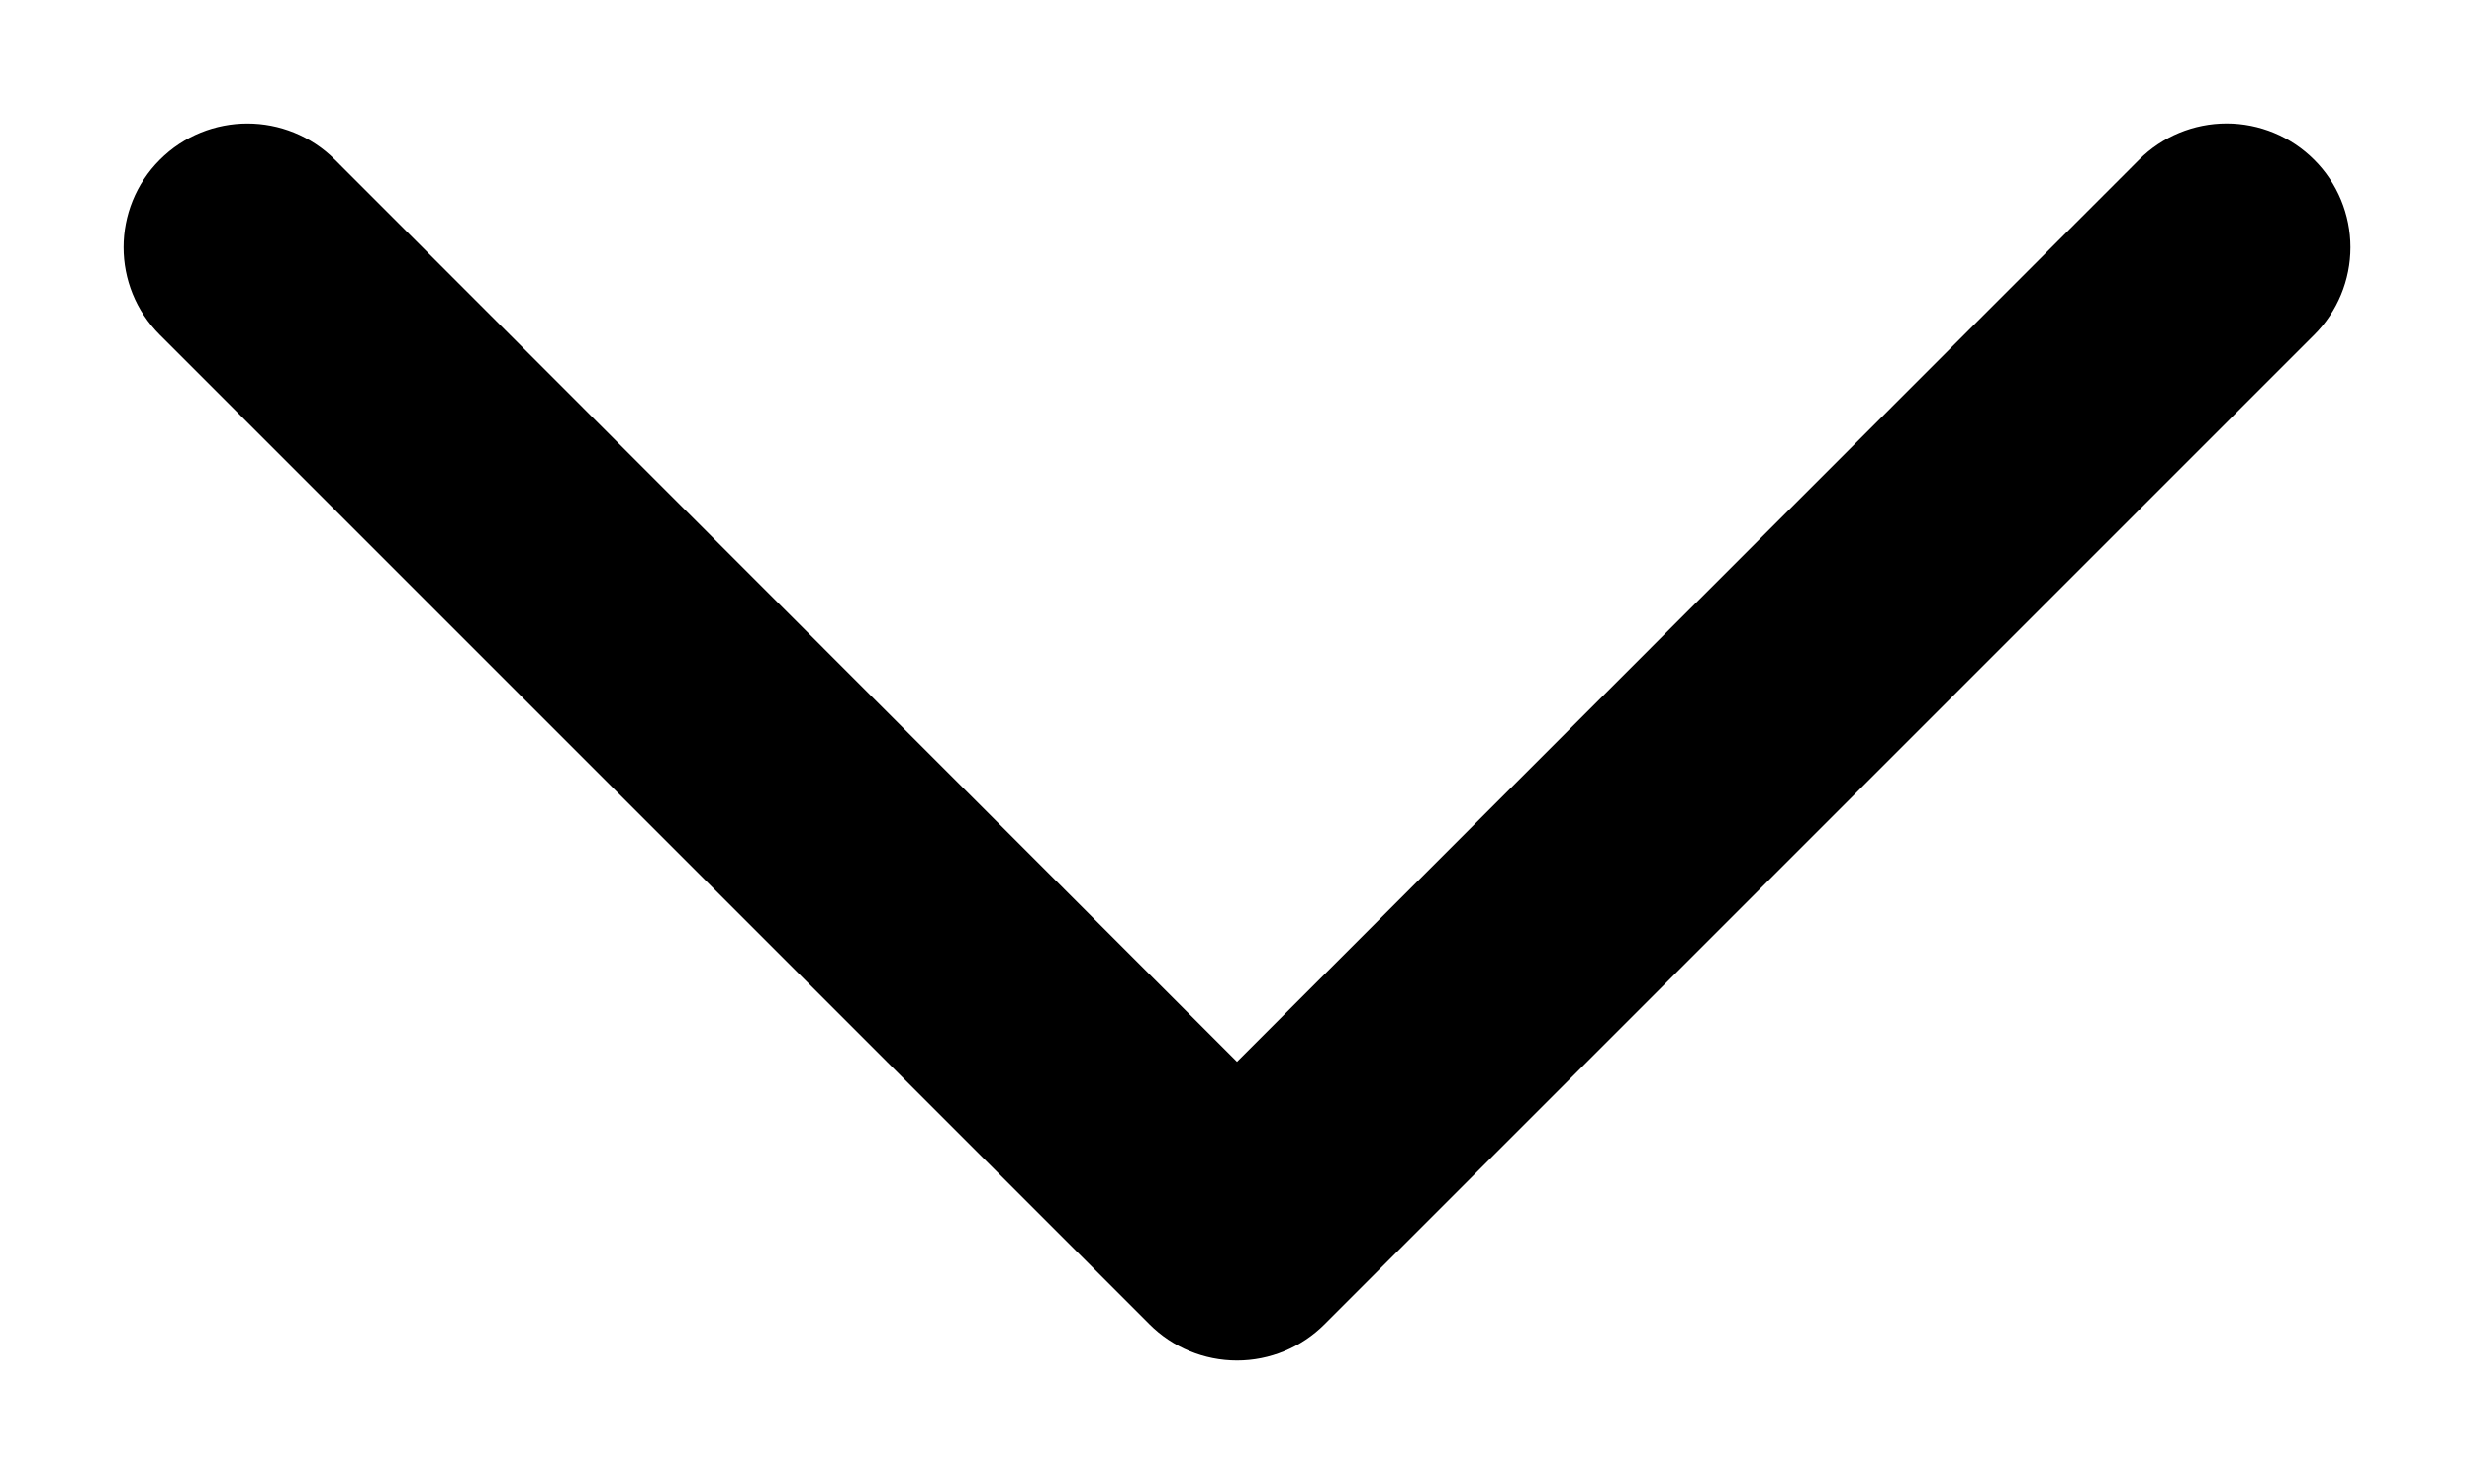
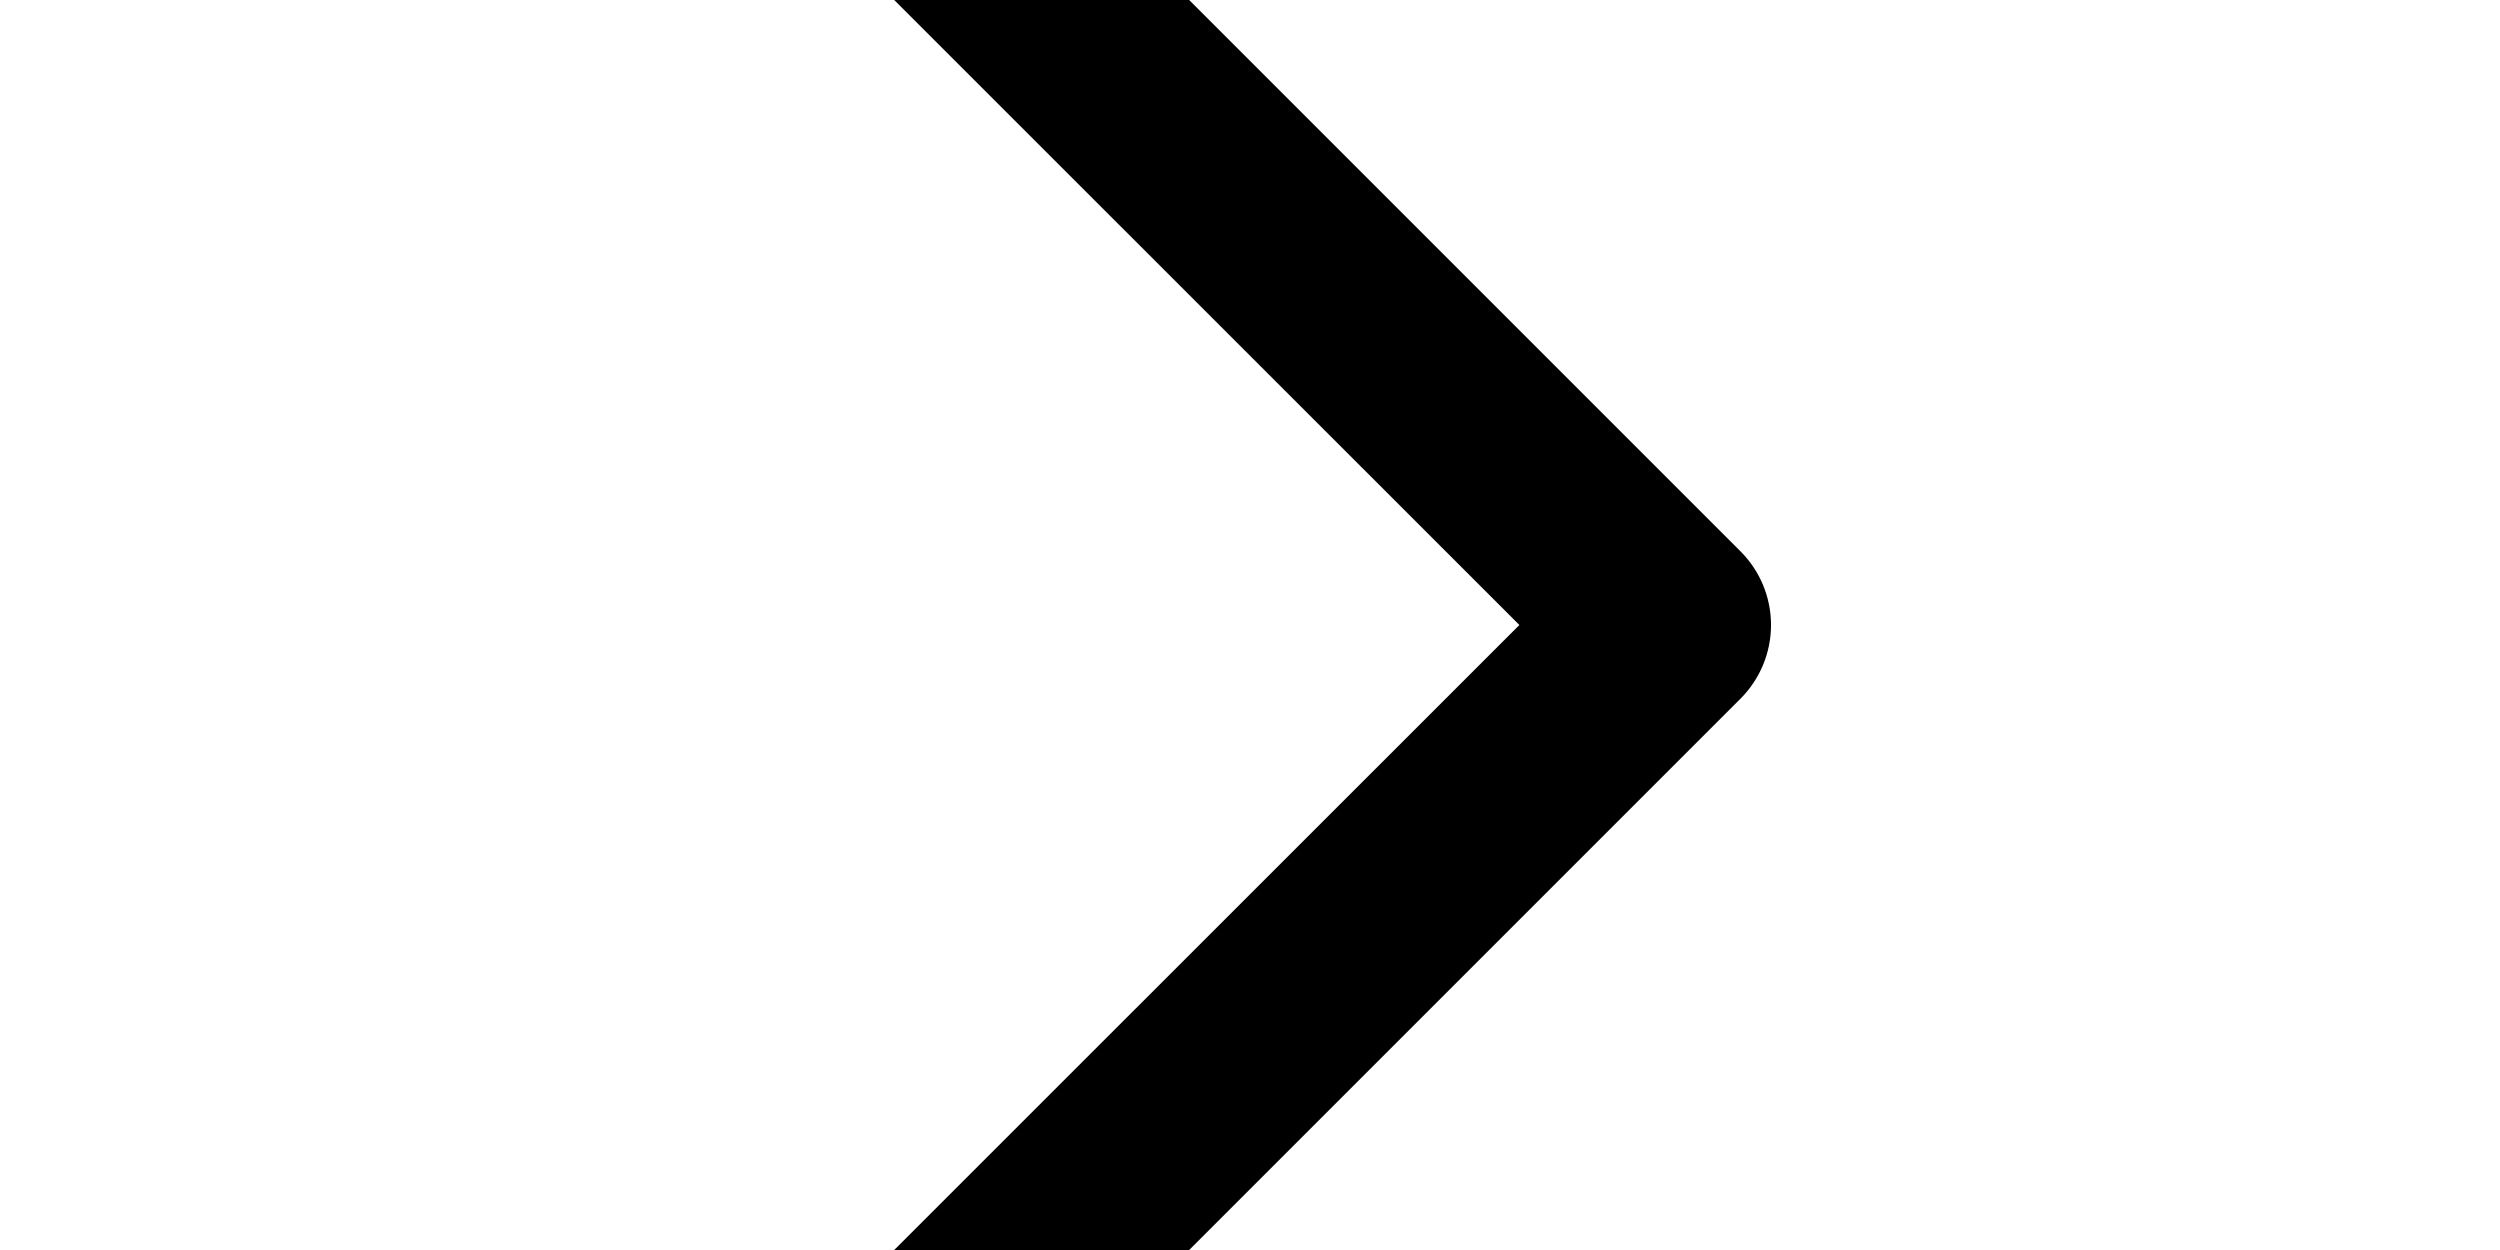
- <svg class="icon icon-caret" viewBox="0 0 10 6">
-   <path fill="currentColor" fill-rule="evenodd" d="M9.354.646a.5.5 0 0 0-.708 0L5 4.293 1.354.646a.5.5 0 0 0-.708.708l4 4a.5.5 0 0 0 .708 0l4-4a.5.5 0 0 0 0-.708" clip-rule="evenodd" />
+ <svg class="icon icon-caret" viewBox="0 0 10 6" width="30" height="15">
+   <path fill="currentColor" fill-rule="evenodd" d="M9.354.646a.5.5 0 0 0-.708 0L5 4.293 1.354.646a.5.5 0 0 0-.708.708l4 4a.5.5 0 0 0 .708 0l4-4a.5.5 0 0 0 0-.708" clip-rule="evenodd" transform="rotate(270 5 3)" />
</svg>
